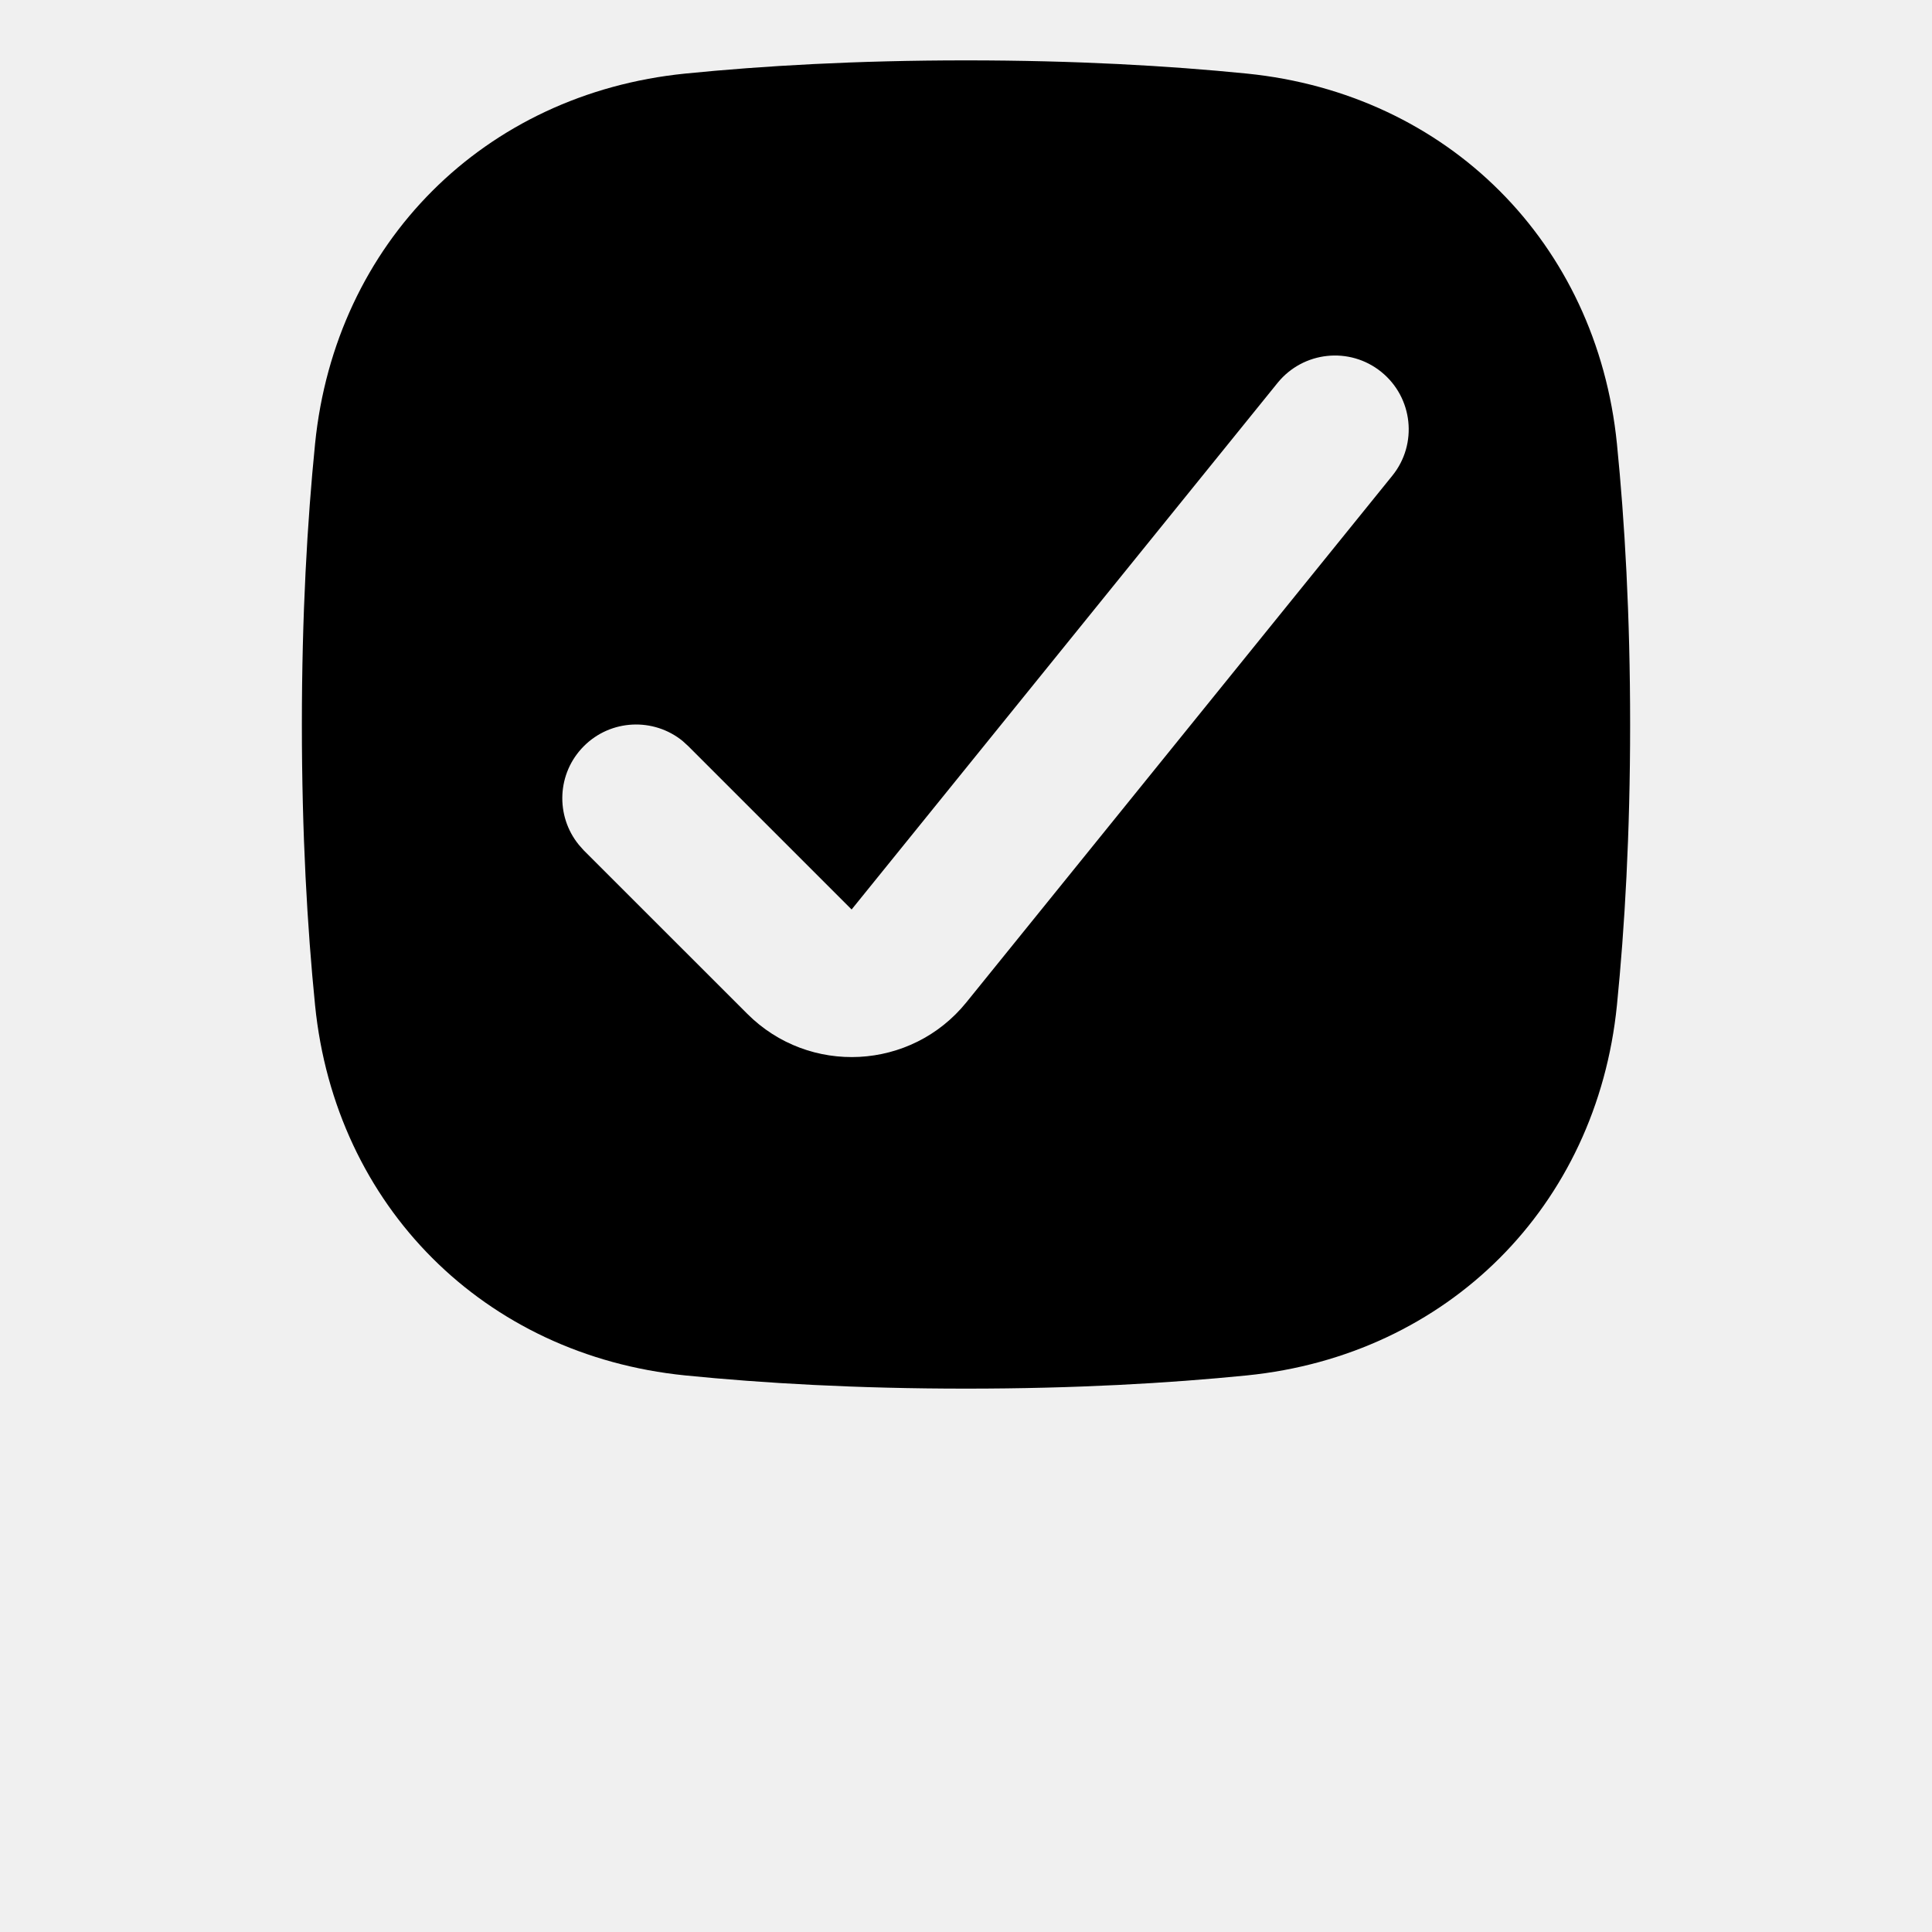
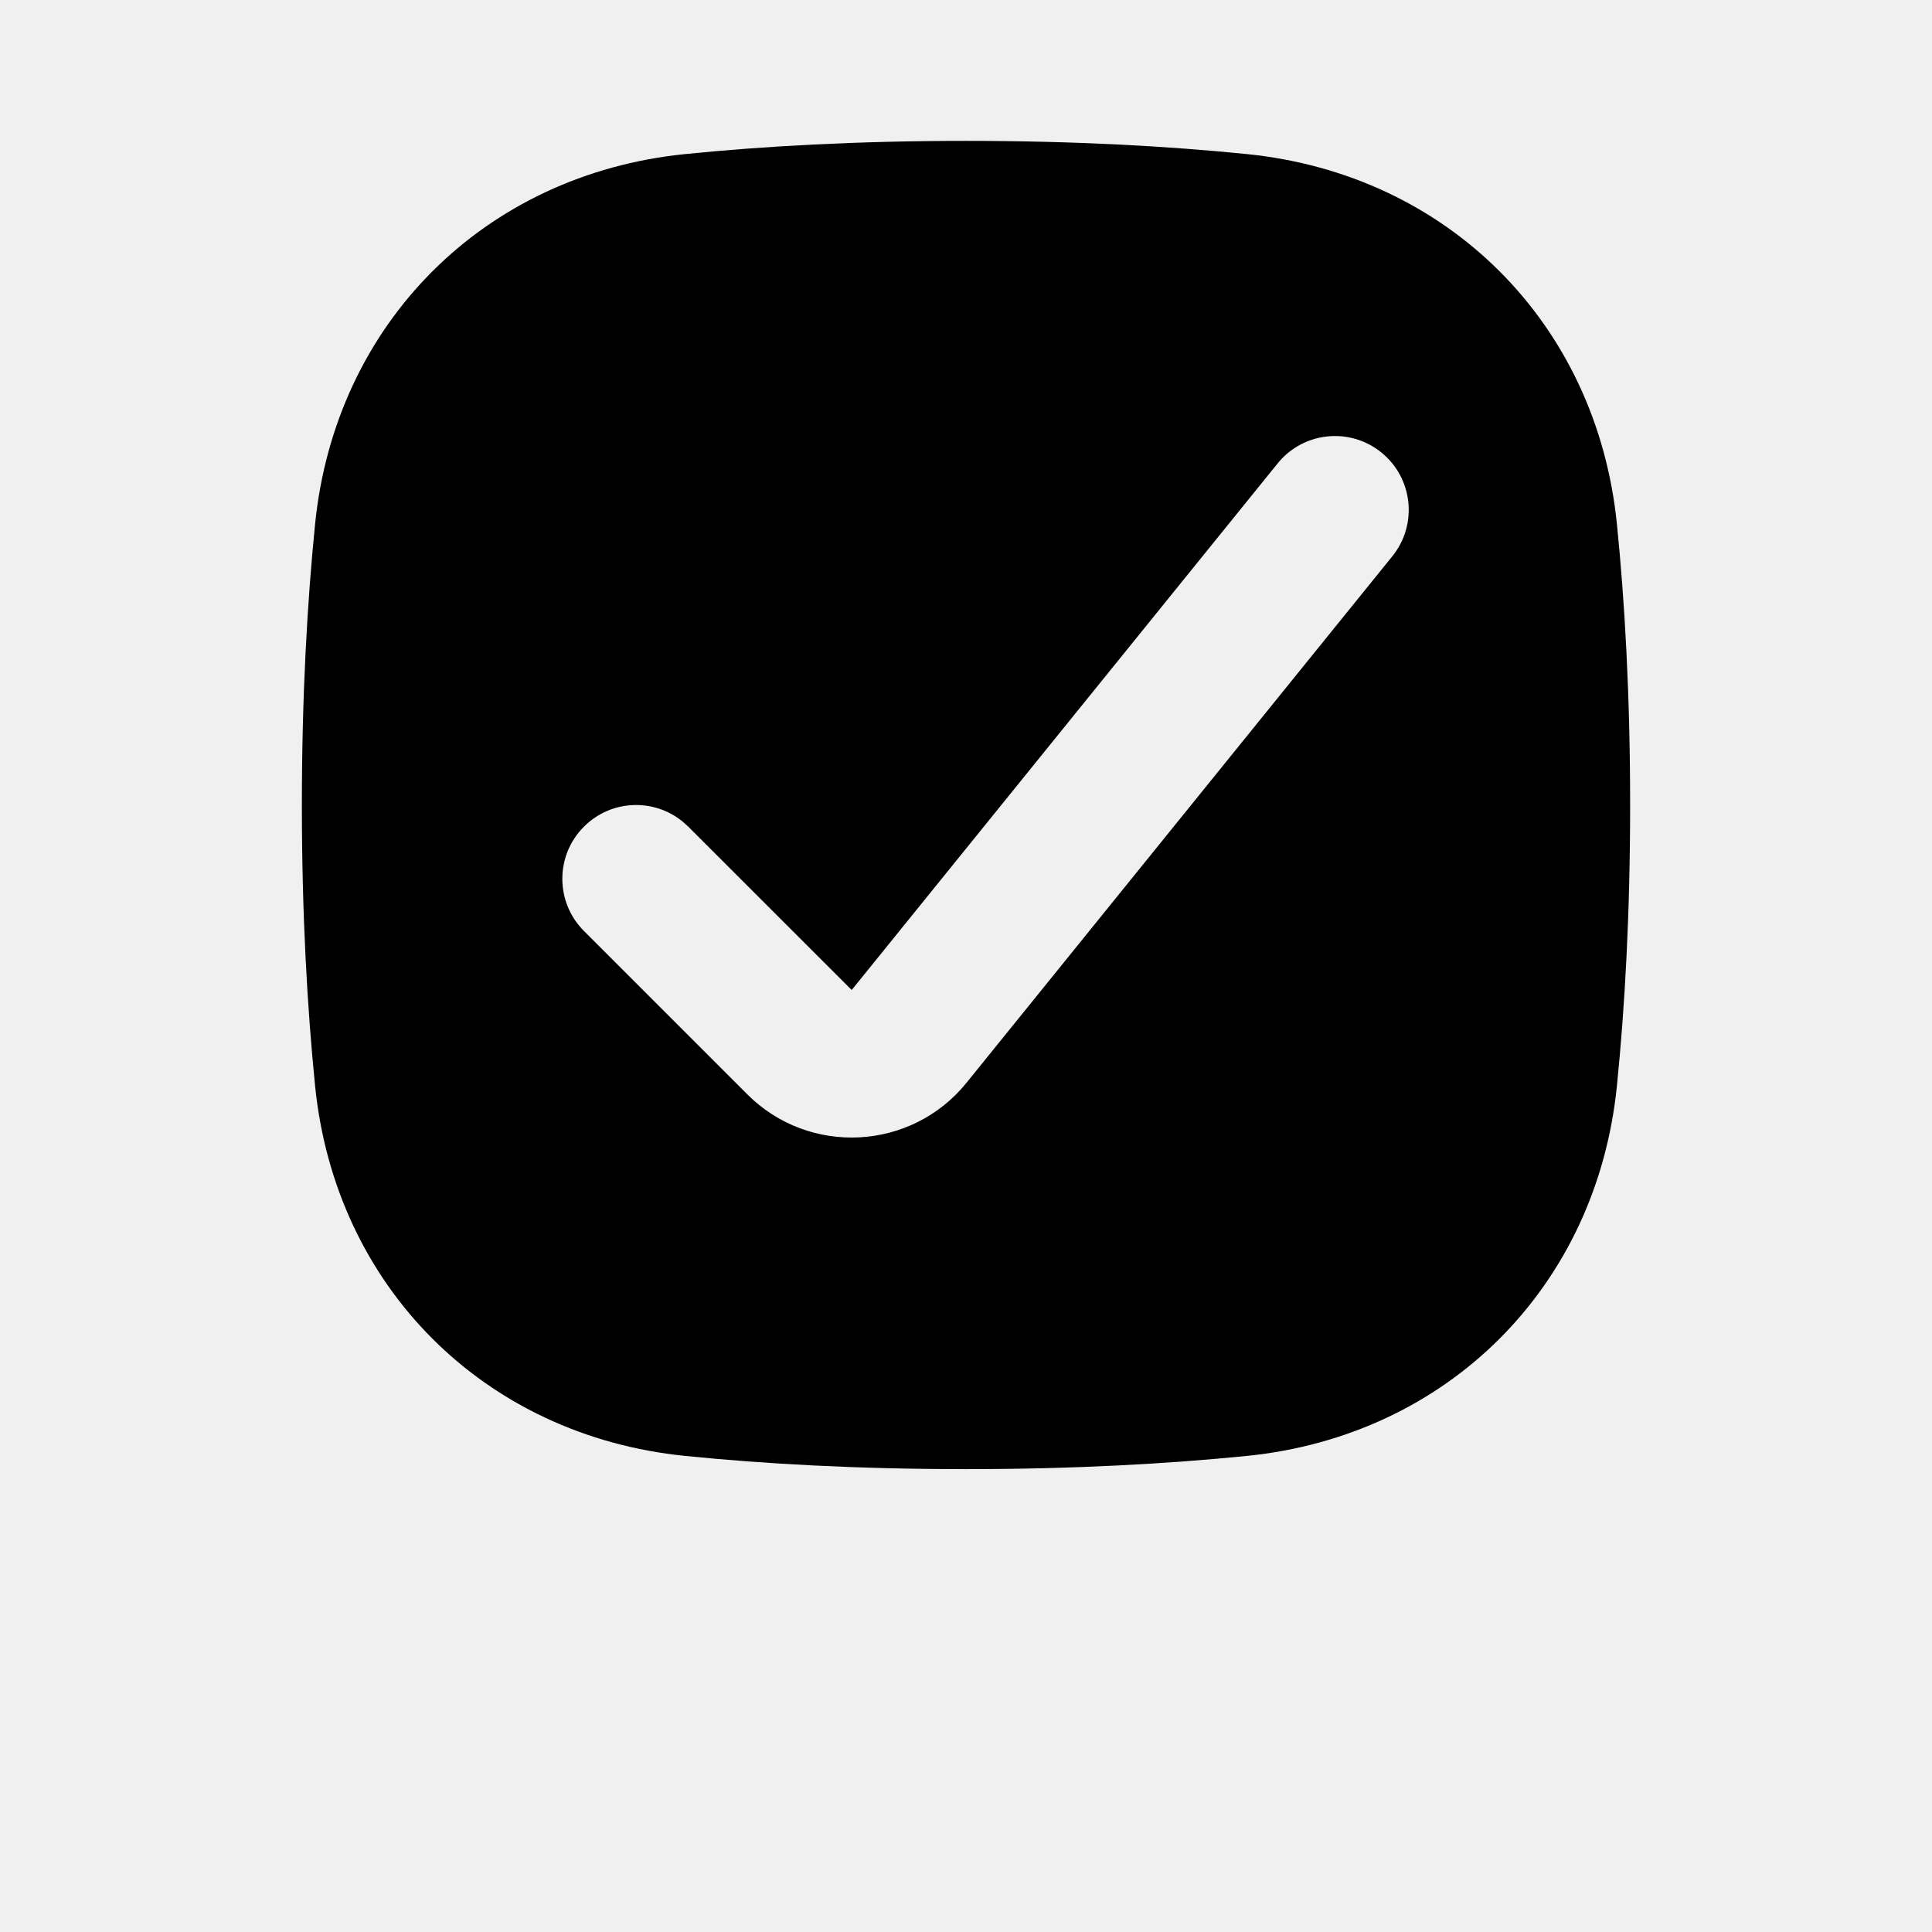
<svg xmlns="http://www.w3.org/2000/svg" width="24" height="24" viewBox="0 0 24 24" fill="none">
-   <g clip-path="url(#clip0_3019_191)">
-     <path d="M12 0.75C13.36 0.75 14.52 0.817 15.488 0.914C17.984 1.165 19.835 3.016 20.086 5.512C20.183 6.48 20.25 7.64 20.25 9C20.25 10.36 20.183 11.52 20.086 12.488C19.835 14.984 17.984 16.835 15.488 17.086C14.52 17.183 13.36 17.25 12 17.25C10.64 17.25 9.481 17.183 8.512 17.086C6.016 16.835 4.165 14.984 3.914 12.488C3.817 11.52 3.75 10.36 3.75 9C3.75 7.64 3.817 6.48 3.914 5.512C4.165 3.016 6.016 1.165 8.512 0.914C9.481 0.817 10.64 0.75 12 0.75ZM17.159 4.62C16.766 4.302 16.189 4.363 15.87 4.757L10.579 11.298L8.55 9.269L8.48 9.205C8.12 8.912 7.588 8.933 7.253 9.269C6.918 9.604 6.897 10.135 7.191 10.495L7.253 10.565L9.283 12.594C10.053 13.364 11.32 13.298 12.005 12.451L17.296 5.909C17.614 5.516 17.553 4.939 17.159 4.62Z" fill="black" />
+   <g clip-path="url(#clip0_2379_9321)">
+     <path fill-rule="evenodd" clip-rule="evenodd" d="M12 1.75C13.36 1.75 14.519 1.816 15.488 1.914C17.984 2.165 19.835 4.016 20.086 6.511C20.184 7.48 20.25 8.64 20.25 10C20.25 11.36 20.184 12.519 20.086 13.488C19.835 15.984 17.984 17.835 15.488 18.086C14.519 18.183 13.36 18.25 12 18.25C10.64 18.25 9.48 18.184 8.512 18.086C6.016 17.835 4.165 15.984 3.914 13.488C3.817 12.519 3.75 11.36 3.75 10C3.75 8.64 3.817 7.48 3.914 6.511C4.165 4.016 6.016 2.165 8.512 1.914C9.48 1.816 10.64 1.75 12 1.75ZM17.16 5.621C16.767 5.302 16.189 5.363 15.871 5.757L10.58 12.298L8.55 10.269L8.48 10.206C8.12 9.912 7.59 9.933 7.254 10.269C6.896 10.627 6.896 11.207 7.254 11.565L9.283 13.594C10.053 14.364 11.321 14.297 12.006 13.451L17.296 6.91C17.614 6.516 17.553 5.939 17.16 5.621Z" fill="black" />
  </g>
  <defs>
-     <clipPath id="clip0_3019_191">
+     <clipPath id="clip0_2379_9321">
      <rect width="24" height="24" fill="white" />
    </clipPath>
  </defs>
</svg>
